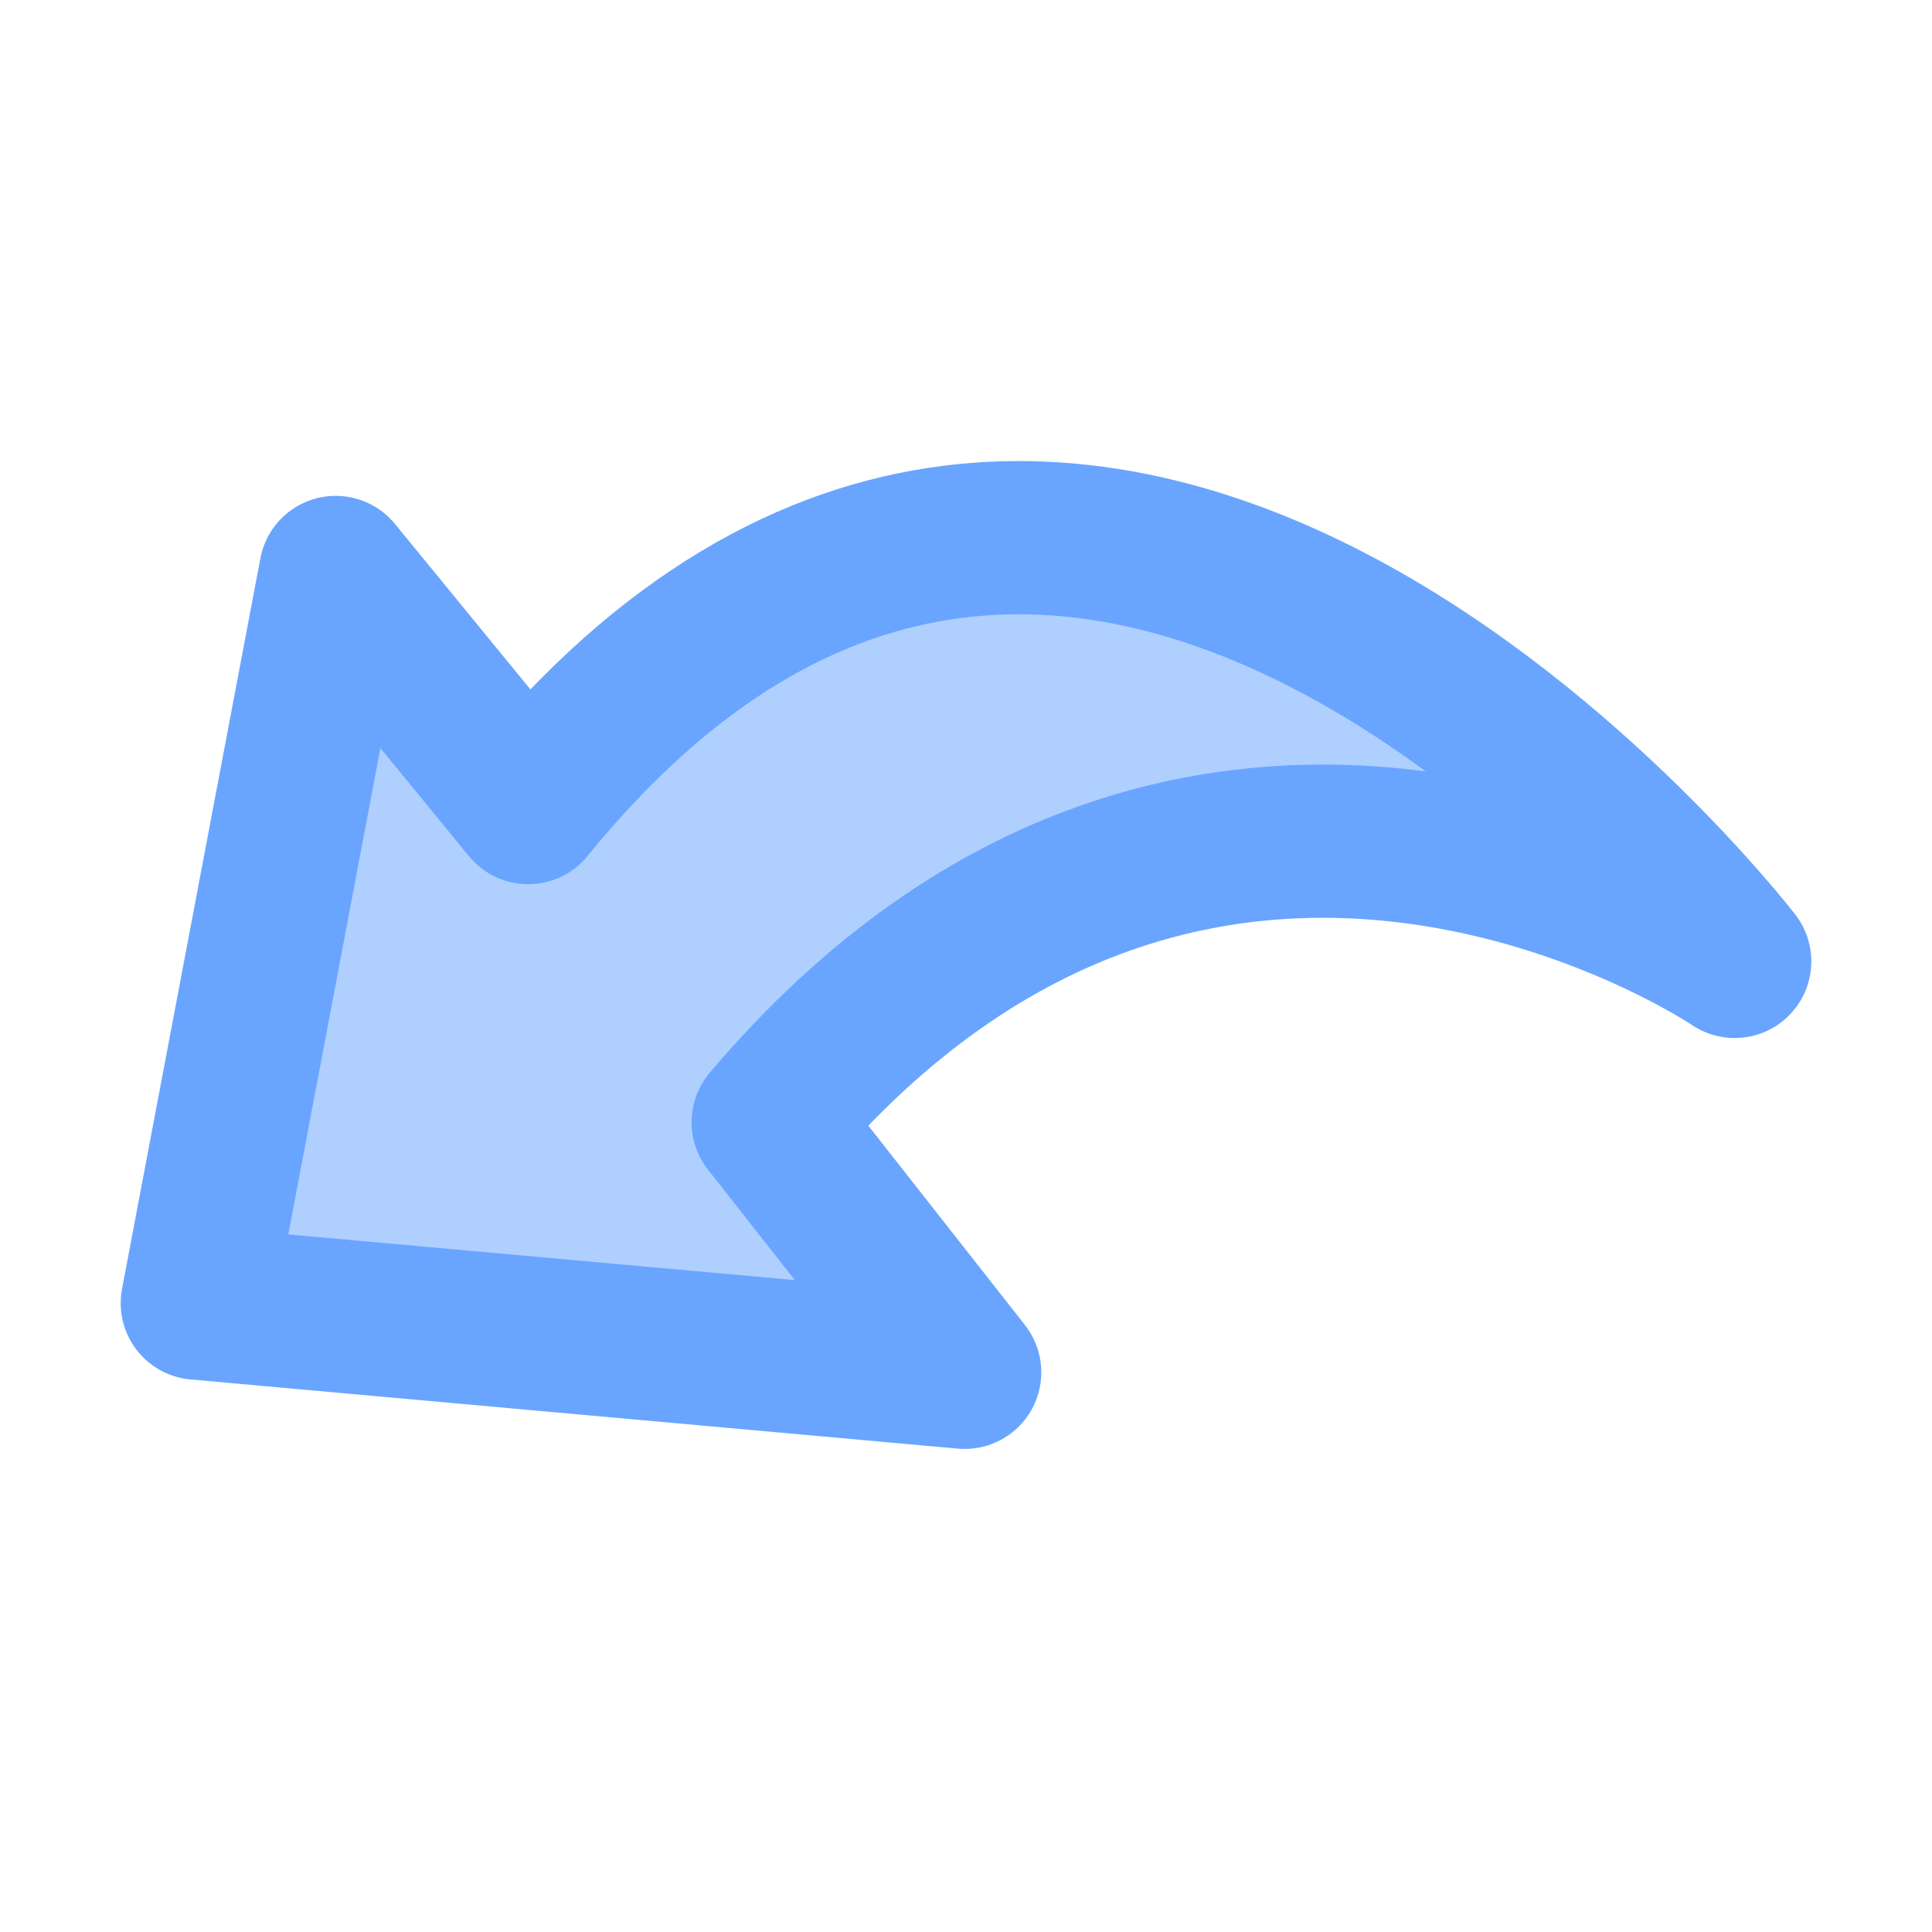
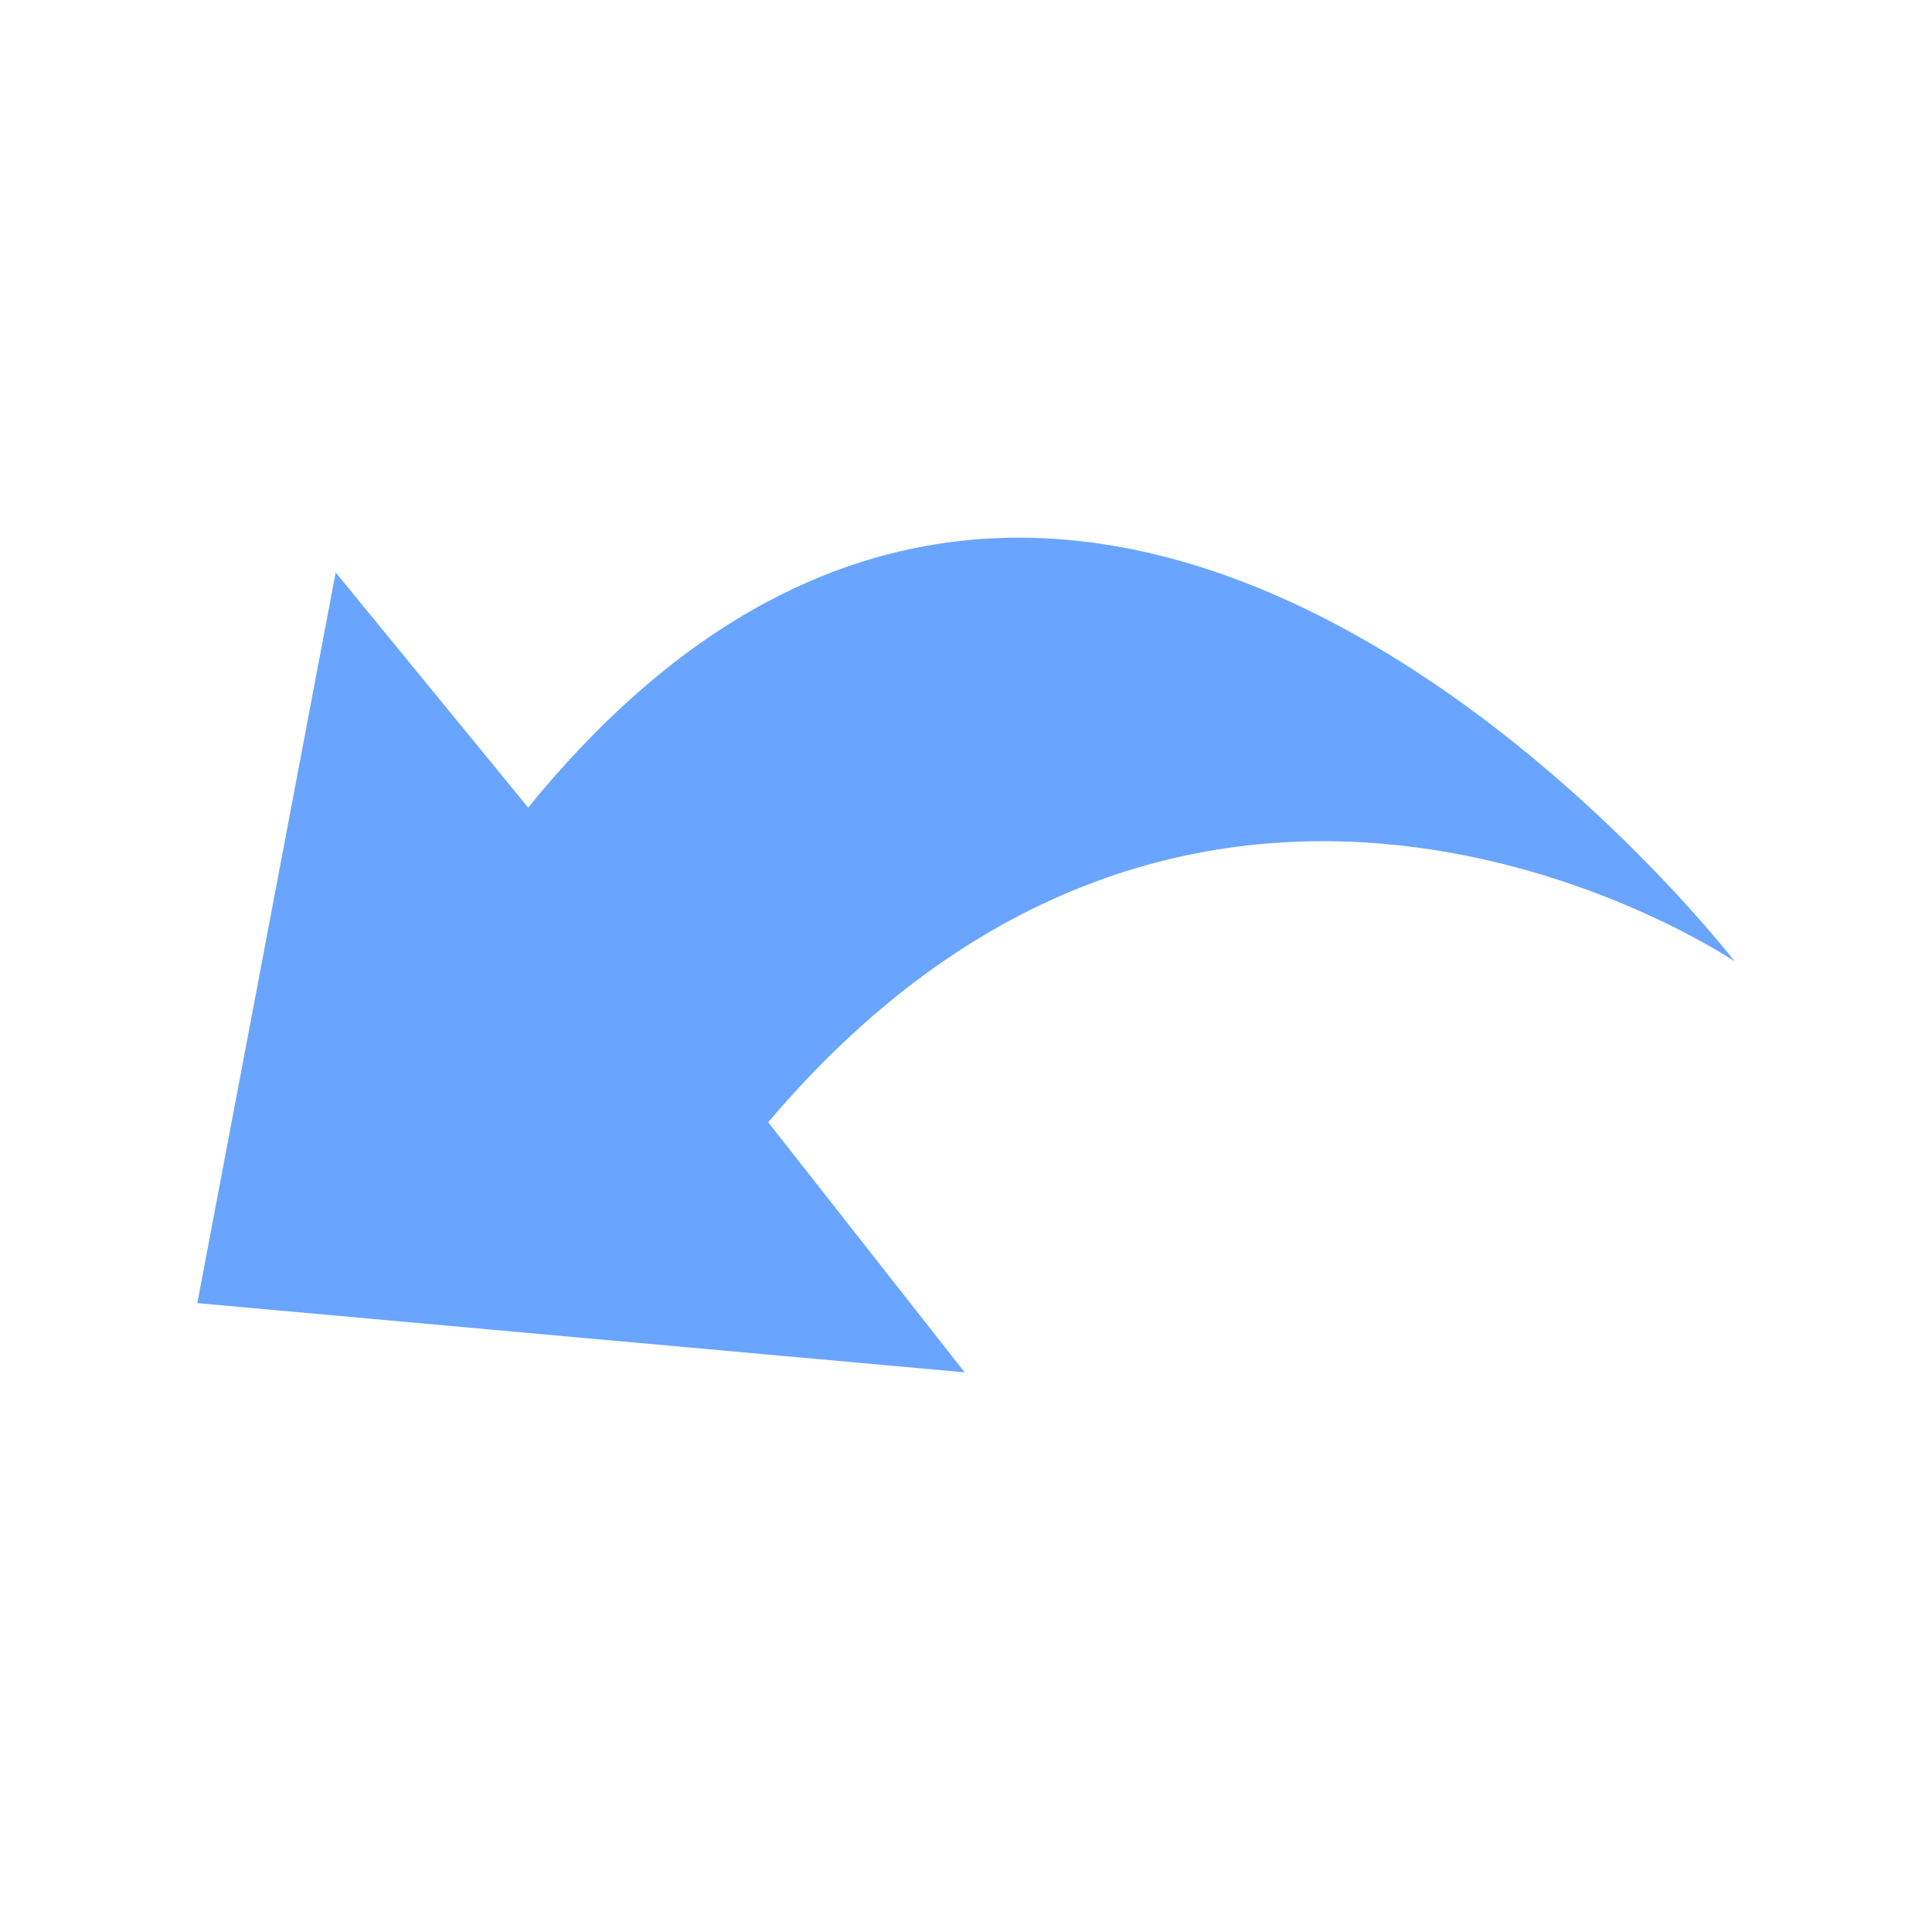
<svg xmlns="http://www.w3.org/2000/svg" width="16" height="16" viewBox="0 0 16 16" version="1.1" id="SVGRoot">
  <defs id="defs815" />
  <g id="layer1" transform="translate(0,-8)">
-     <path style="opacity:0.7;fill:#2a7fff;fill-opacity:0.533;fill-rule:nonzero;stroke:#2a7fff;stroke-width:1.269;stroke-linecap:butt;stroke-linejoin:round;stroke-miterlimit:4;stroke-dasharray:none;stroke-dashoffset:2.003;stroke-opacity:1;paint-order:normal" d="m 4.374,14.688 -1.594,-1.947 -1.146,6.051 6.355,0.573 -1.627,-2.071 C 10,13 14.366,15.962 14.366,15.962 c 0,0 -5.366,-6.962 -9.992,-1.274 z" id="path815" />
+     <path style="opacity:0.7;fill:#2a7fff;fill-opacity:1;fill-rule:nonzero;stroke:none;stroke-width:1.269;stroke-linecap:butt;stroke-linejoin:round;stroke-miterlimit:4;stroke-dasharray:none;stroke-dashoffset:2.003;stroke-opacity:1;paint-order:normal" d="m 4.374,14.688 -1.594,-1.947 -1.146,6.051 6.355,0.573 -1.627,-2.071 C 10,13 14.366,15.962 14.366,15.962 c 0,0 -5.366,-6.962 -9.992,-1.274 z" id="path815" />
  </g>
</svg>
